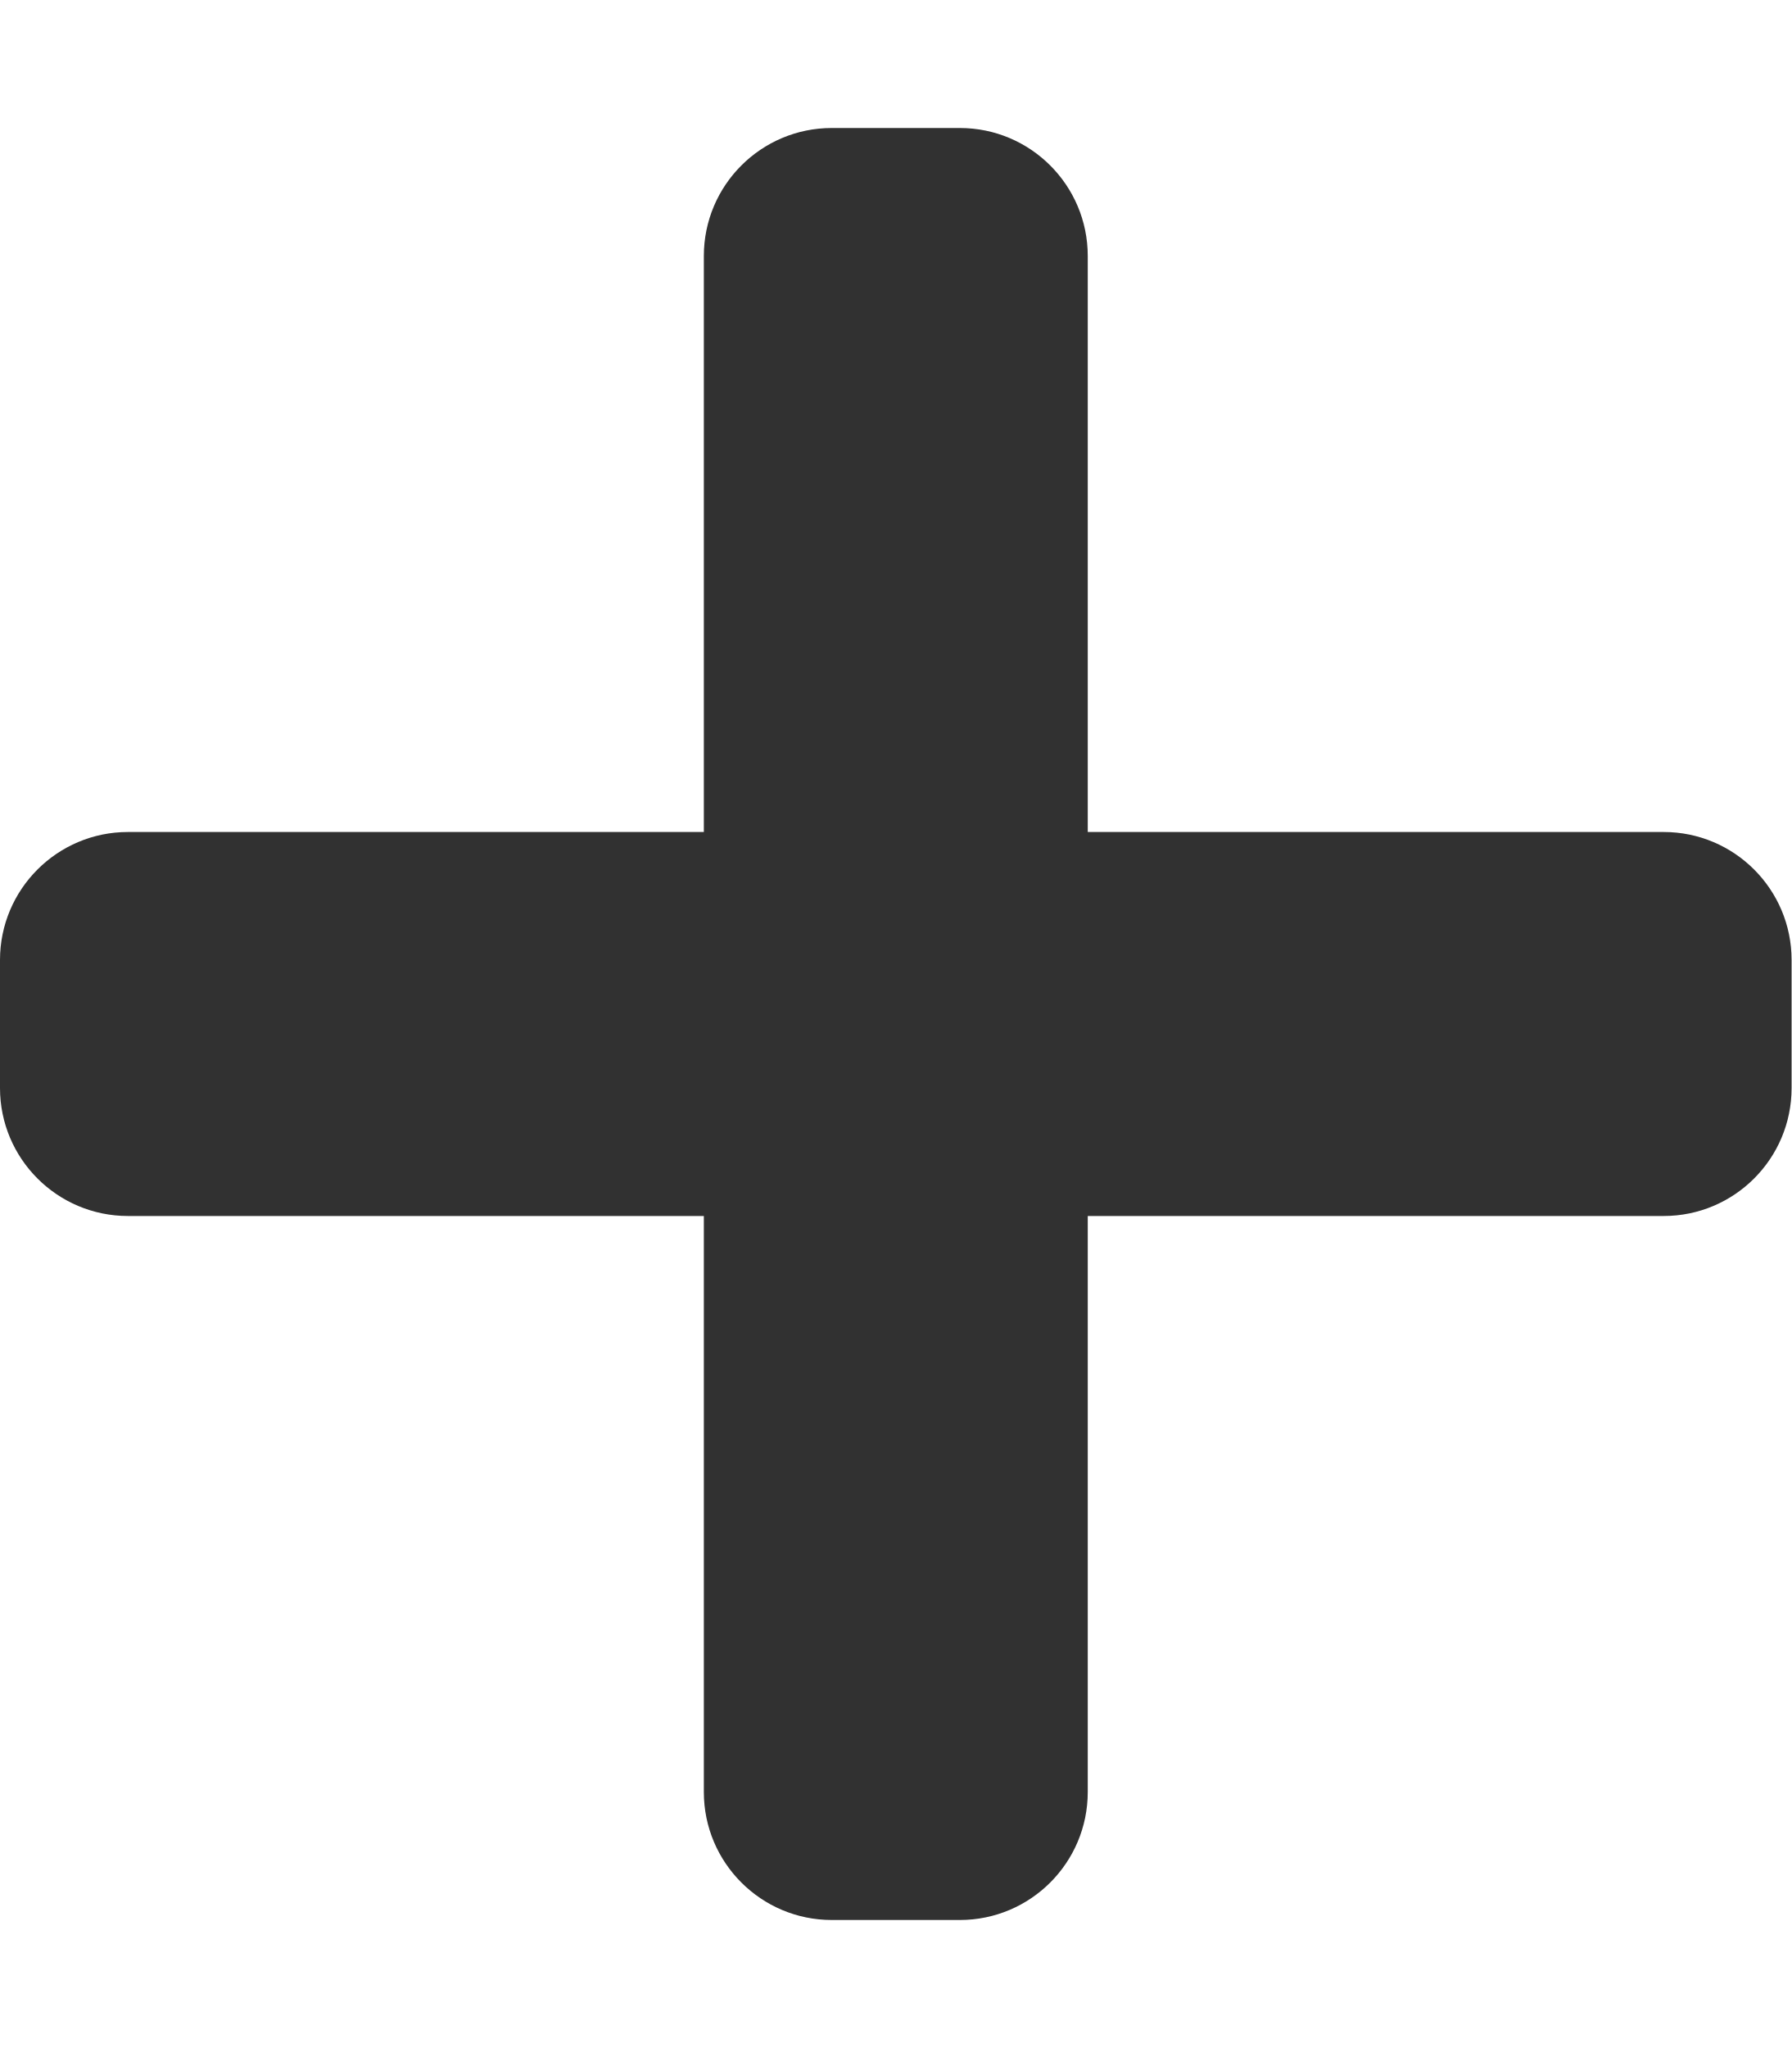
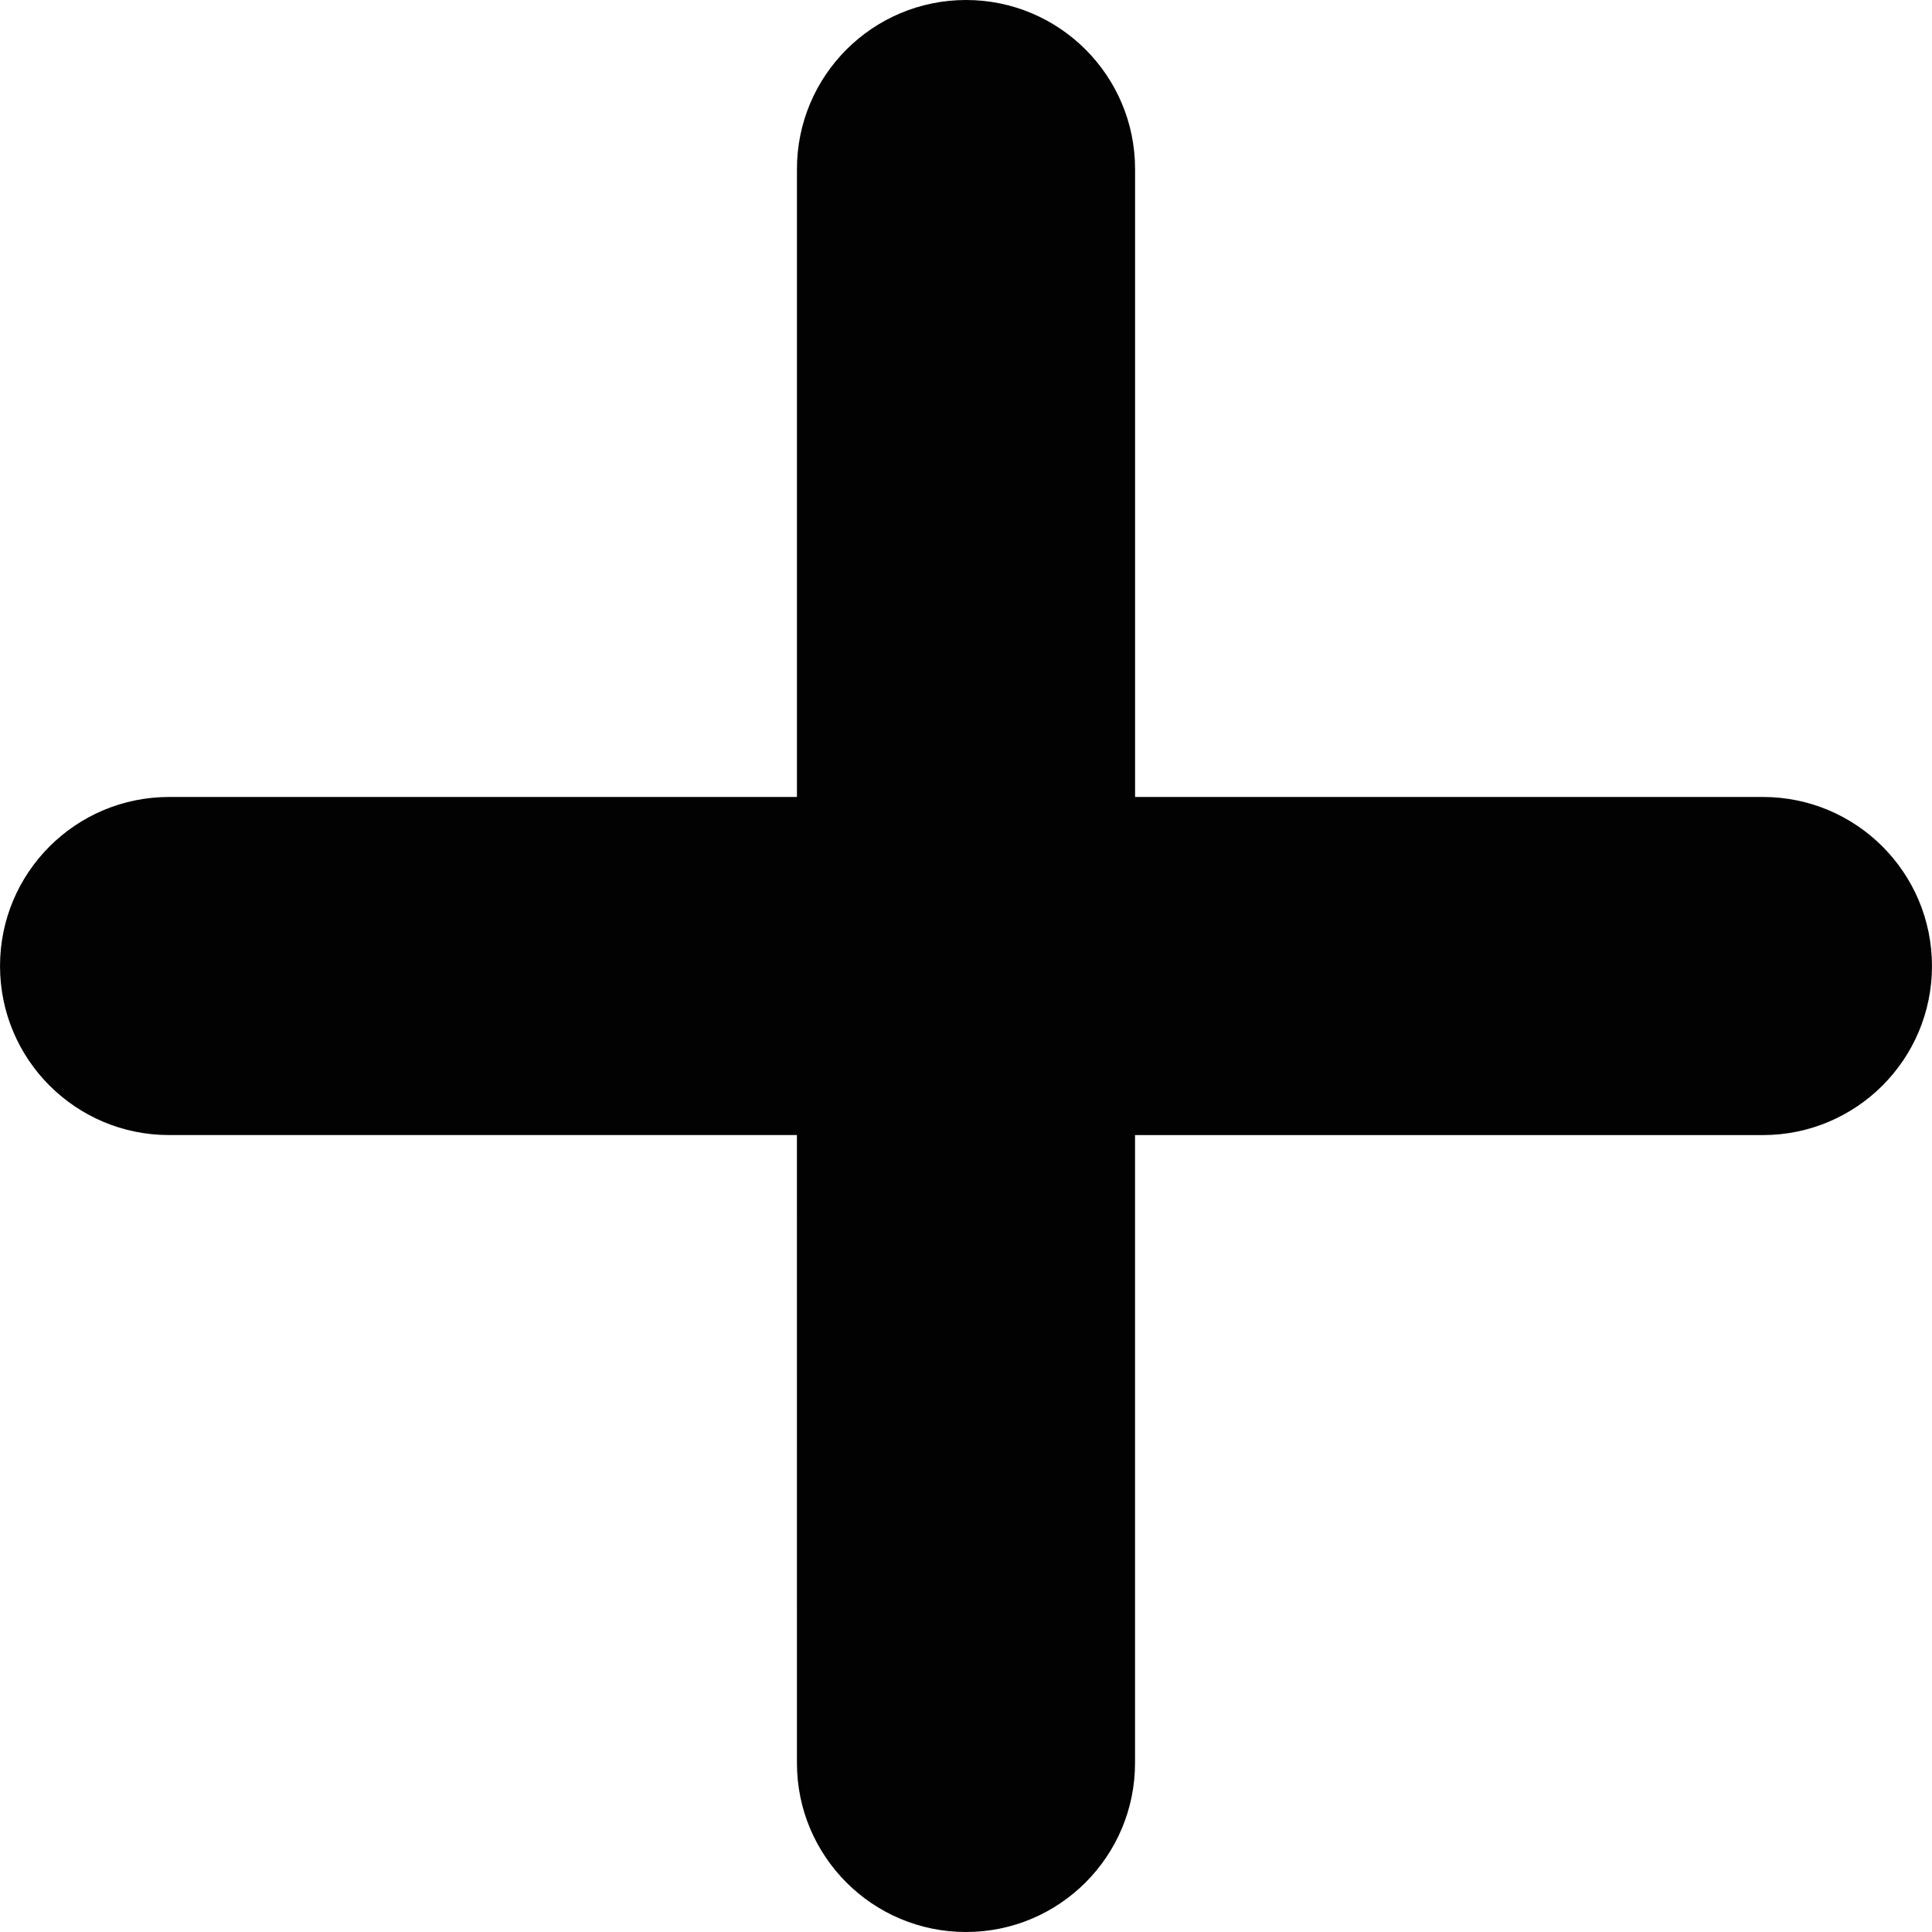
- <svg xmlns="http://www.w3.org/2000/svg" aria-hidden="true" focusable="false" data-prefix="fas" data-icon="plus" class="svg-inline--fa fa-plus fa-w-14" role="img" viewBox="0 0 448 512">
-   <path fill="#313131" d="M416 208H272V64c0-17.67-14.33-32-32-32h-32c-17.67 0-32 14.33-32 32v144H32c-17.67 0-32 14.33-32 32v32c0 17.67 14.33 32 32 32h144v144c0 17.67 14.33 32 32 32h32c17.67 0 32-14.33 32-32V304h144c17.67 0 32-14.33 32-32v-32c0-17.67-14.33-32-32-32z" />
+ <svg xmlns="http://www.w3.org/2000/svg" version="1.1" id="Capa_1" x="0px" y="0px" width="459.325px" height="459.325px" viewBox="0 0 459.325 459.325" style="enable-background:new 0 0 459.325 459.325;" xml:space="preserve">
+   <g>
+     <path style="fill:#020202;" d="M459.319,229.668c0,22.201-17.992,40.193-40.205,40.193H269.85v149.271c0,22.207-17.998,40.199-40.196,40.193   c-11.101,0-21.149-4.492-28.416-11.763c-7.276-7.281-11.774-17.324-11.769-28.419l-0.006-149.288H40.181   c-11.094,0-21.134-4.492-28.416-11.774c-7.264-7.264-11.759-17.312-11.759-28.413C0,207.471,17.992,189.475,40.202,189.475h149.267   V40.202C189.469,17.998,207.471,0,229.671,0c22.192,0.006,40.178,17.986,40.19,40.187v149.288h149.282   C441.339,189.487,459.308,207.471,459.319,229.668z" />
+   </g>
+   <g>
+ </g>
+   <g>
+ </g>
+   <g>
+ </g>
+   <g>
+ </g>
+   <g>
+ </g>
+   <g>
+ </g>
+   <g>
+ </g>
+   <g>
+ </g>
+   <g>
+ </g>
+   <g>
+ </g>
+   <g>
+ </g>
+   <g>
+ </g>
+   <g>
+ </g>
+   <g>
+ </g>
+   <g>
+ </g>
</svg>
